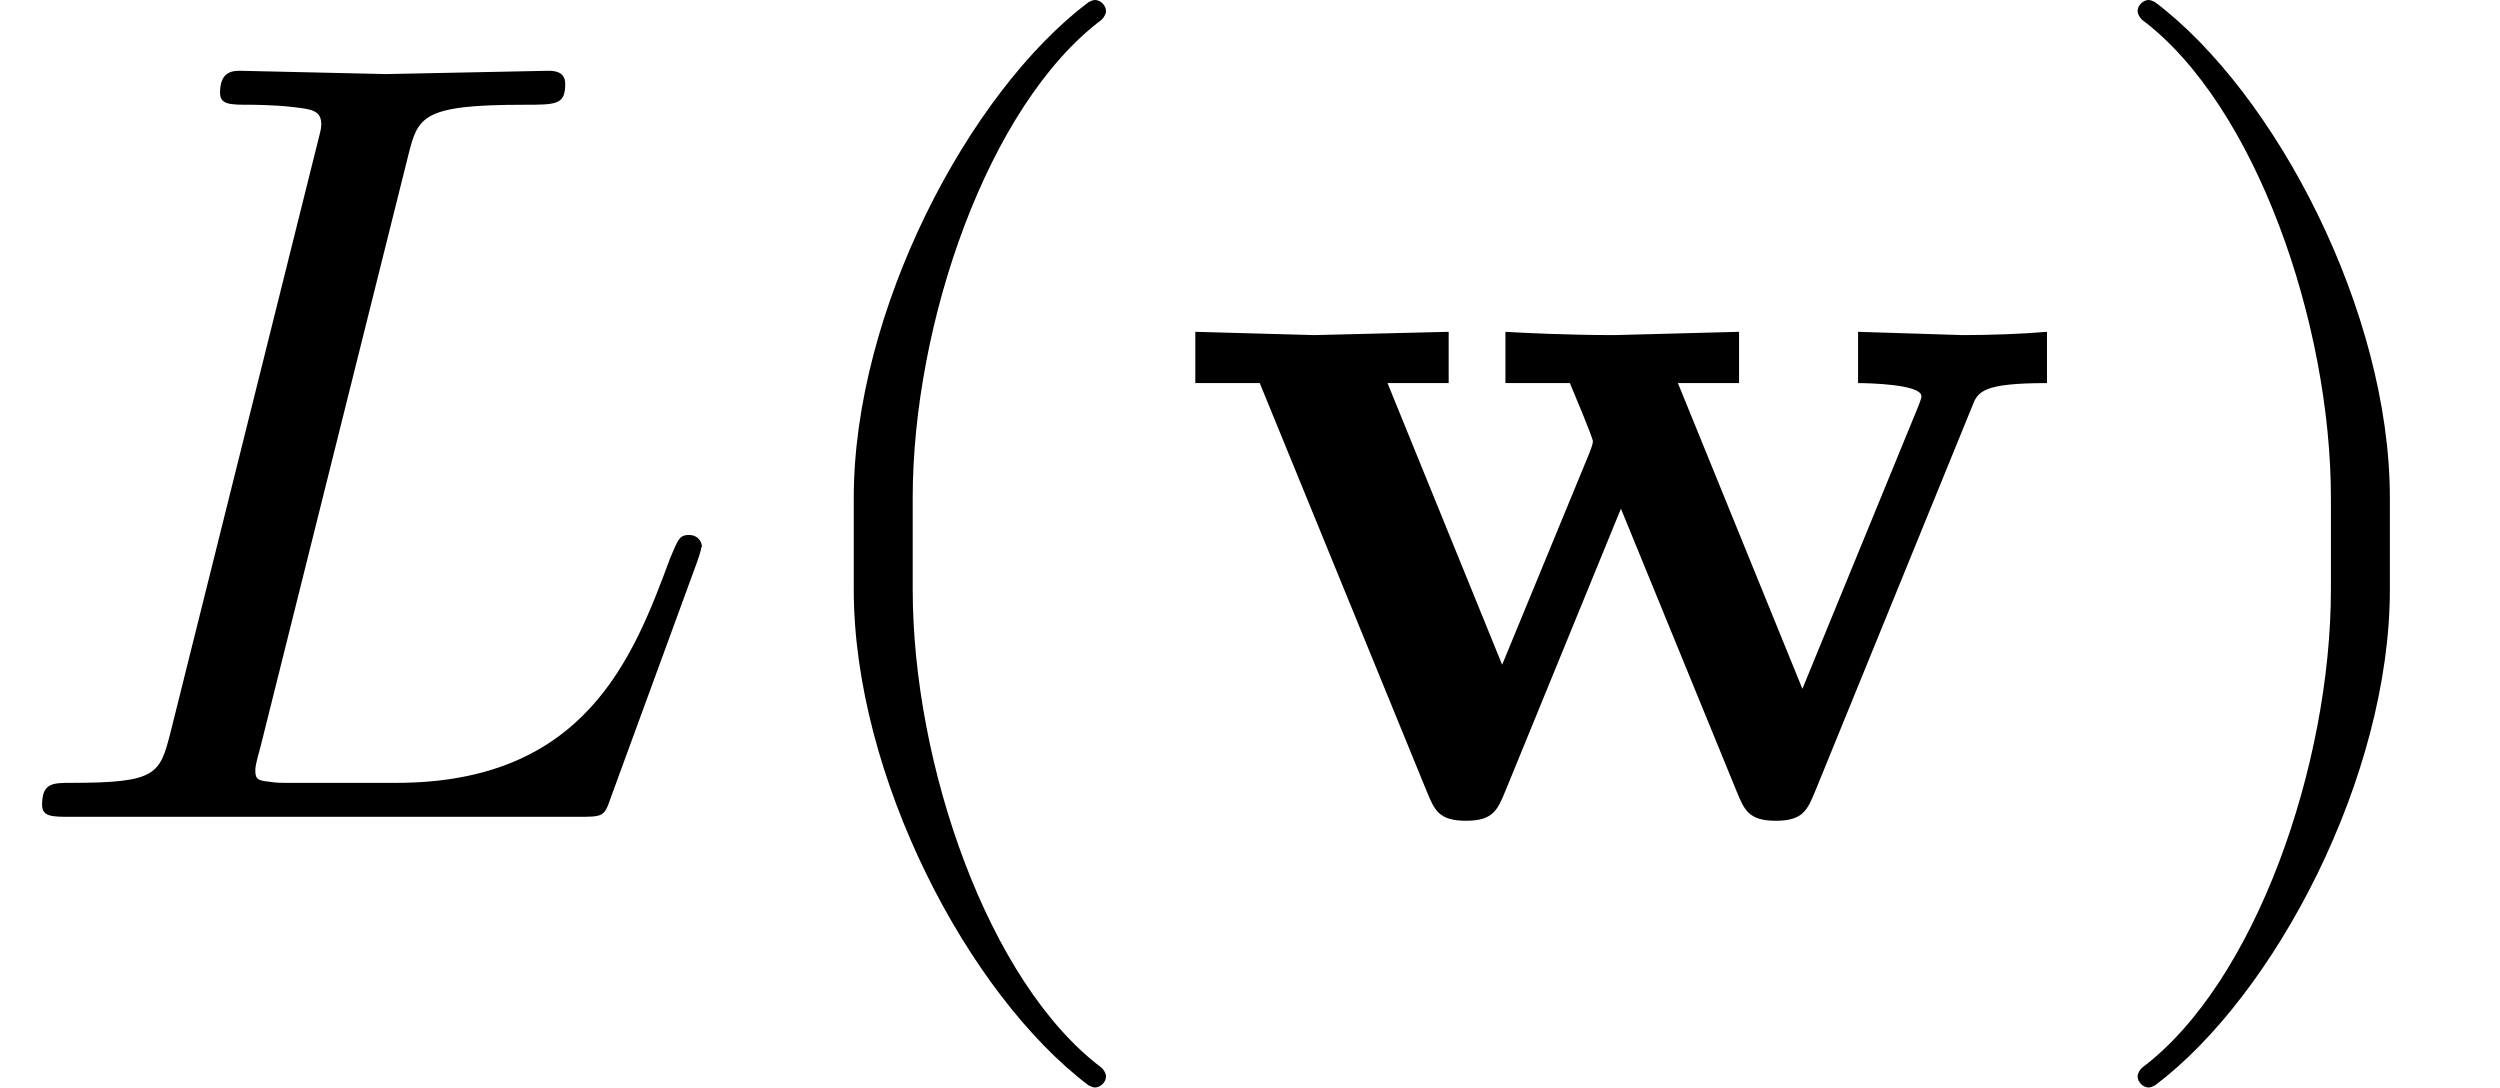
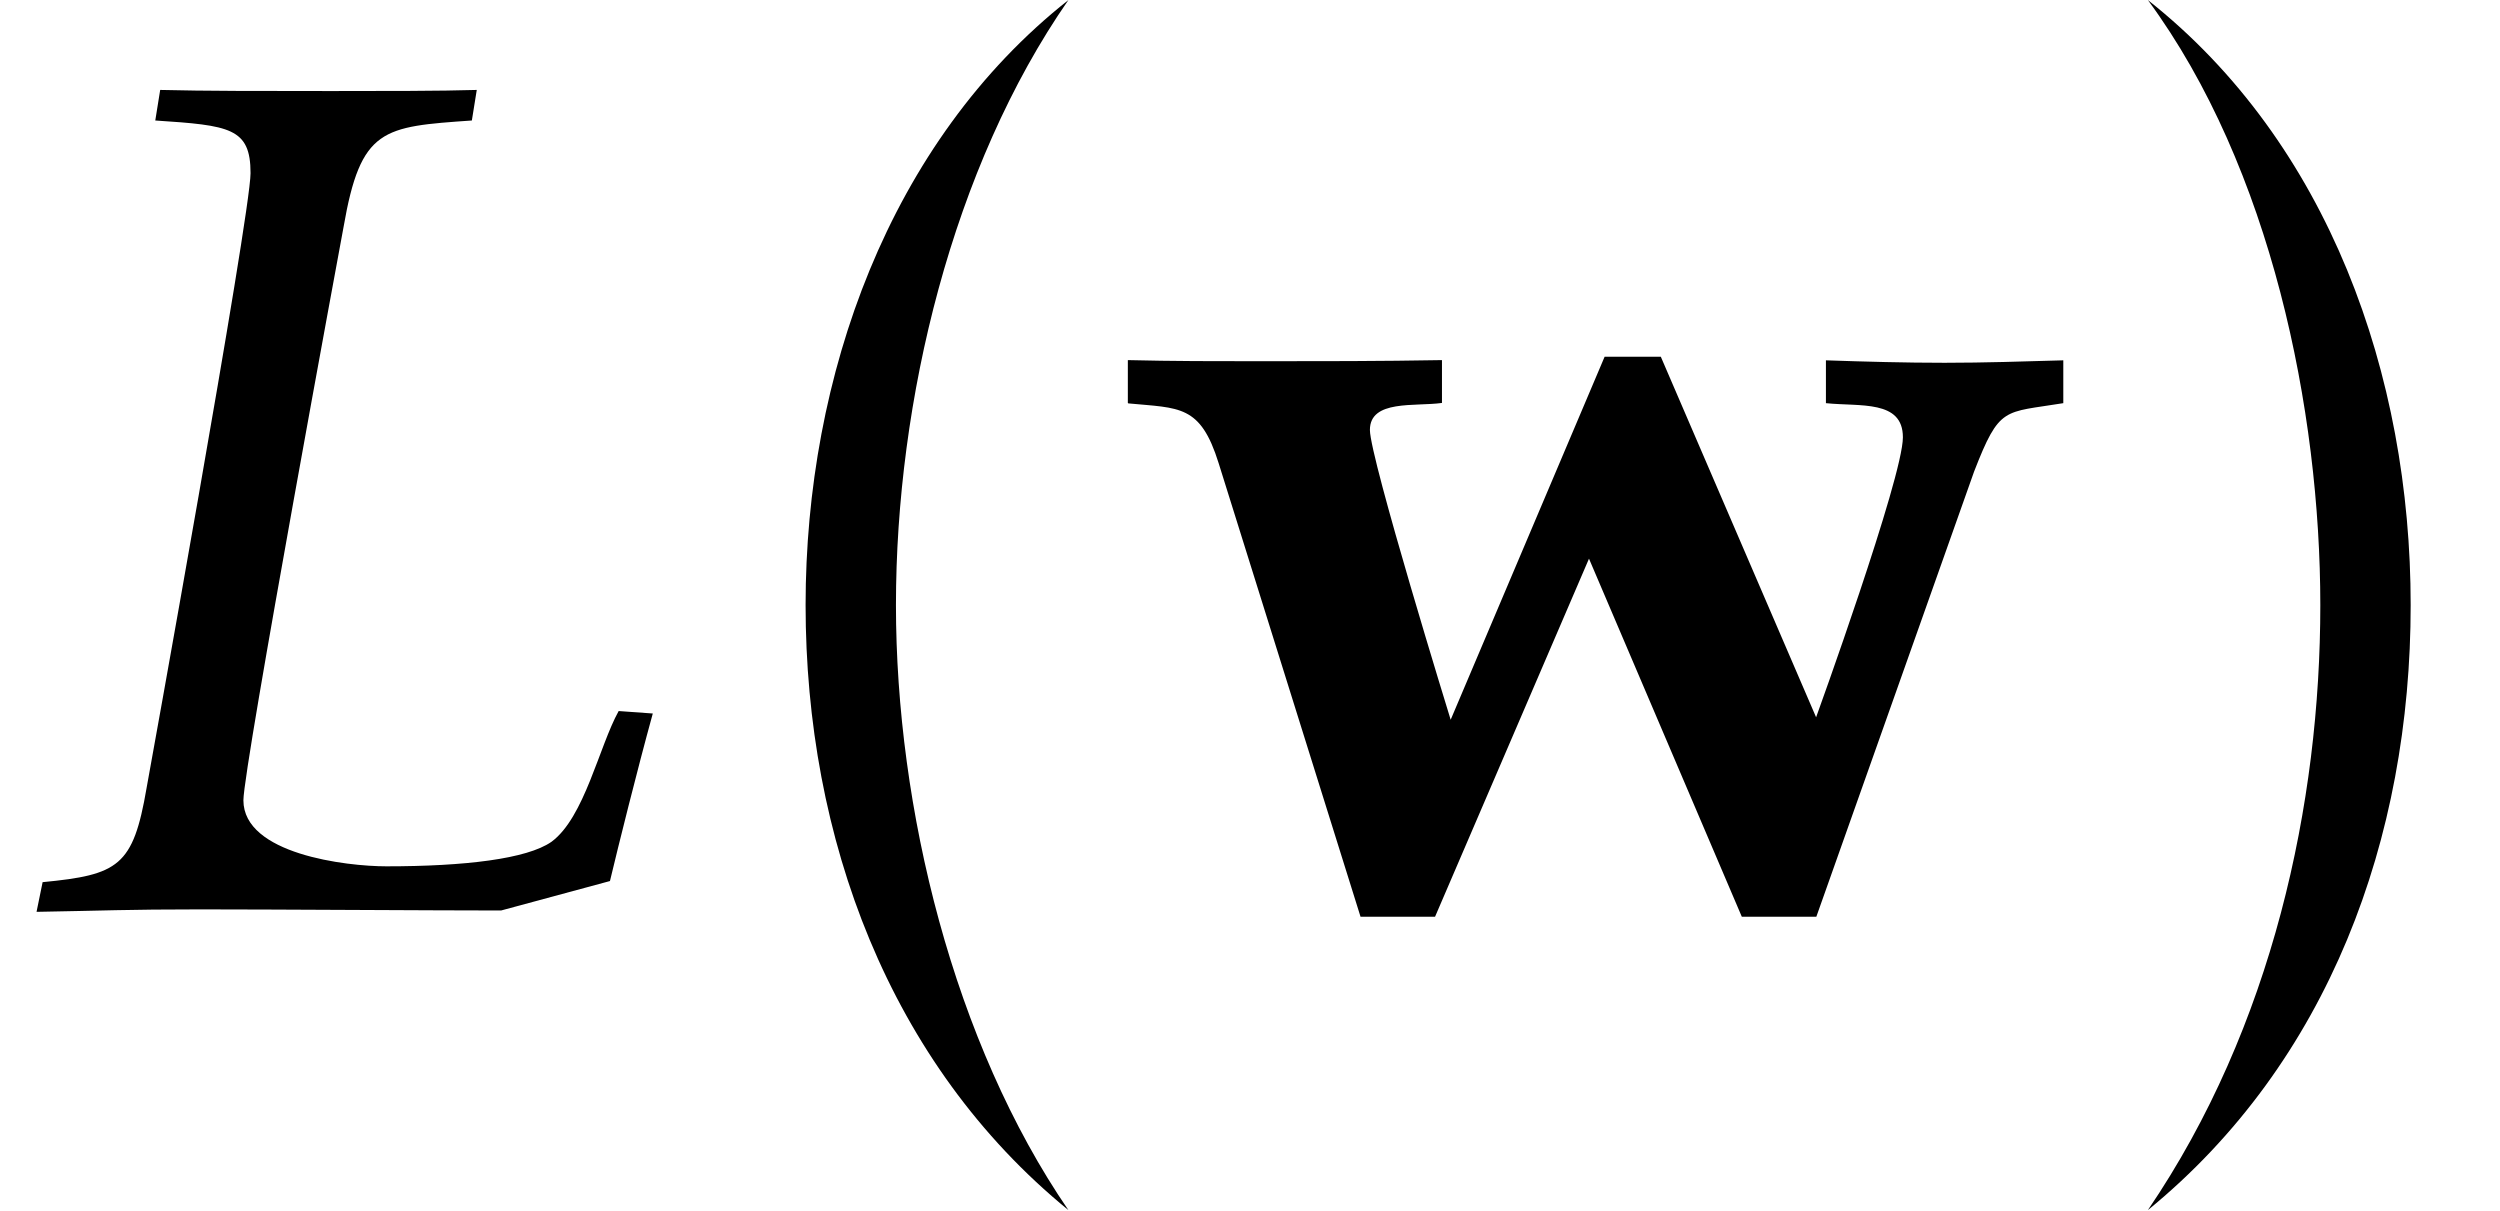
- <svg xmlns="http://www.w3.org/2000/svg" xmlns:xlink="http://www.w3.org/1999/xlink" version="1.1" width="22.814pt" height="9.923pt" viewBox="0 -7.452 22.814 9.923">
+ <svg xmlns="http://www.w3.org/2000/svg" xmlns:xlink="http://www.w3.org/1999/xlink" version="1.1" width="20.374pt" height="9.863pt" viewBox="0 -7.422 20.374 9.863">
  <defs>
-     <path id="g0-9" d="m1.654 1.186c0-.015-.01-.03-.02-.04c-.518-.389-.862-1.385-.862-2.182v-.418c0-.797 .344-1.793 .862-2.182c.01-.01 .02-.025 .02-.04c0-.025-.025-.05-.05-.05c-.01 0-.02 .005-.03 .01c-.548 .413-1.071 1.41-1.071 2.262v.418c0 .852 .523 1.848 1.071 2.262c.01 .005 .02 .01 .03 .01c.025 0 .05-.025 .05-.05z" />
-     <path id="g0-10" d="m1.435-1.036v-.418c0-.852-.523-1.848-1.071-2.262c-.01-.005-.02-.01-.03-.01c-.025 0-.05 .025-.05 .05c0 .015 .01 .03 .02 .04c.518 .389 .862 1.385 .862 2.182v.418c0 .797-.344 1.793-.862 2.182c-.01 .01-.02 .025-.02 .04c0 .025 .025 .05 .05 .05c.01 0 .02-.005 .03-.01c.548-.413 1.071-1.41 1.071-2.262z" />
-     <path id="g0-1281" d="m3.203-1.23c0-.02-.015-.055-.06-.055s-.05 .025-.085 .105c-.169 .458-.389 1.026-1.25 1.026h-.468c-.07 0-.08 0-.11-.005c-.05-.005-.065-.01-.065-.05c0-.015 0-.025 .025-.115l.672-2.69c.045-.179 .06-.234 .528-.234c.149 0 .189 0 .189-.095c0-.06-.055-.06-.08-.06l-.737 .015l-.663-.015c-.035 0-.095 0-.095 .1c0 .055 .045 .055 .139 .055c0 0 .105 0 .189 .01c.09 .01 .134 .015 .134 .08c0 .02-.005 .035-.02 .095l-.667 2.675c-.05 .194-.06 .234-.453 .234c-.085 0-.134 0-.134 .1c0 .055 .045 .055 .134 .055h2.306c.12 0 .125 0 .154-.085l.394-1.076c.02-.055 .02-.07 .02-.07z" />
-     <path id="g0-1486" d="m4.01-1.978v-.234c-.115 .01-.264 .015-.384 .015l-.478-.015v.234c.045 0 .289 .005 .289 .06c0 .015-.015 .045-.02 .06l-.523 1.275l-.568-1.395h.279v-.234l-.568 .015c-.209 0-.418-.01-.498-.015v.234h.294c.105 .249 .105 .264 .105 .264c0 .02-.015 .05-.02 .065l-.394 .956l-.523-1.285h.279v-.234l-.613 .015l-.543-.015v.234h.294l.762 1.863c.035 .085 .055 .134 .179 .134s.144-.05 .179-.134l.528-1.29l.528 1.29c.035 .085 .055 .134 .179 .134s.144-.05 .179-.134l.717-1.758c.025-.065 .045-.105 .339-.105z" />
-     <use id="g2-9" xlink:href="#g0-9" transform="scale(2)" />
-     <use id="g2-10" xlink:href="#g0-10" transform="scale(2)" />
-     <use id="g2-1281" xlink:href="#g0-1281" transform="scale(2)" />
-     <use id="g2-1486" xlink:href="#g0-1486" transform="scale(2)" />
+     <path id="g2-7" d="m.4-1.37c0 1.041 .373 2.055 1.178 2.712c-.515-.751-.773-1.803-.773-2.712c0-.915 .252-1.962 .773-2.712c-.805 .636-1.178 1.688-1.178 2.712z" />
+     <path id="g2-8" d="m.241 1.342c.811-.663 1.178-1.666 1.178-2.712c0-1.03-.367-2.071-1.178-2.712c.553 .751 .773 1.841 .773 2.712c0 .888-.214 1.89-.773 2.712z" />
+     <path id="g2-2539" d="m.027-2.274c.23 .022 .323 .005 .405 .268l.636 2.033h.334l.69-1.605l.685 1.605h.334l.707-1.995c.115-.296 .132-.263 .4-.307v-.192c-.175 .005-.356 .011-.532 .011s-.356-.005-.532-.011v.192c.153 .016 .345-.016 .345 .153c0 .181-.389 1.255-.389 1.255l-.696-1.616h-.252l-.69 1.627c0 0-.362-1.173-.362-1.299c0-.137 .203-.104 .323-.121v-.192c-.274 .005-.542 .005-.811 .005c-.197 0-.4 0-.597-.005v.192z" />
+     <path id="g2-2554" d="m.164 .005c.301-.005 .4-.011 .734-.011c.312 0 1.068 .005 1.348 .005l.488-.132c.038-.159 .121-.493 .192-.751l-.153-.011c-.088 .159-.153 .477-.301 .586c-.11 .077-.389 .11-.74 .11c-.181 0-.641-.055-.641-.296c0-.148 .449-2.57 .449-2.57c.077-.444 .175-.449 .575-.477l.022-.137c-.159 .005-.427 .005-.652 .005c-.307 0-.57 0-.767-.005l-.022 .137c.334 .022 .427 .033 .427 .236c0 .186-.466 2.756-.466 2.756c-.06 .351-.126 .389-.466 .422l-.027 .132z" />
+     <use id="g4-7" xlink:href="#g2-7" transform="scale(1.818182)" />
+     <use id="g4-8" xlink:href="#g2-8" transform="scale(1.818182)" />
+     <use id="g4-2539" xlink:href="#g2-2539" transform="scale(1.818182)" />
+     <use id="g4-2554" xlink:href="#g2-2554" transform="scale(1.818182)" />
  </defs>
-   <g id="page84">
+   <g id="page12">
    <g fill="currentColor">
-       <use x="0" y="0" xlink:href="#g2-1281" />
-       <use x="6.785" y="0" xlink:href="#g2-9" />
-       <use x="10.66" y="0" xlink:href="#g2-1486" />
-       <use x="18.939" y="0" xlink:href="#g2-10" />
+       <use x="0" y="0" xlink:href="#g4-2554" />
+       <use x="5.838" y="0" xlink:href="#g4-7" />
+       <use x="9.146" y="0" xlink:href="#g4-2539" />
+       <use x="17.066" y="0" xlink:href="#g4-8" />
    </g>
  </g>
</svg>
